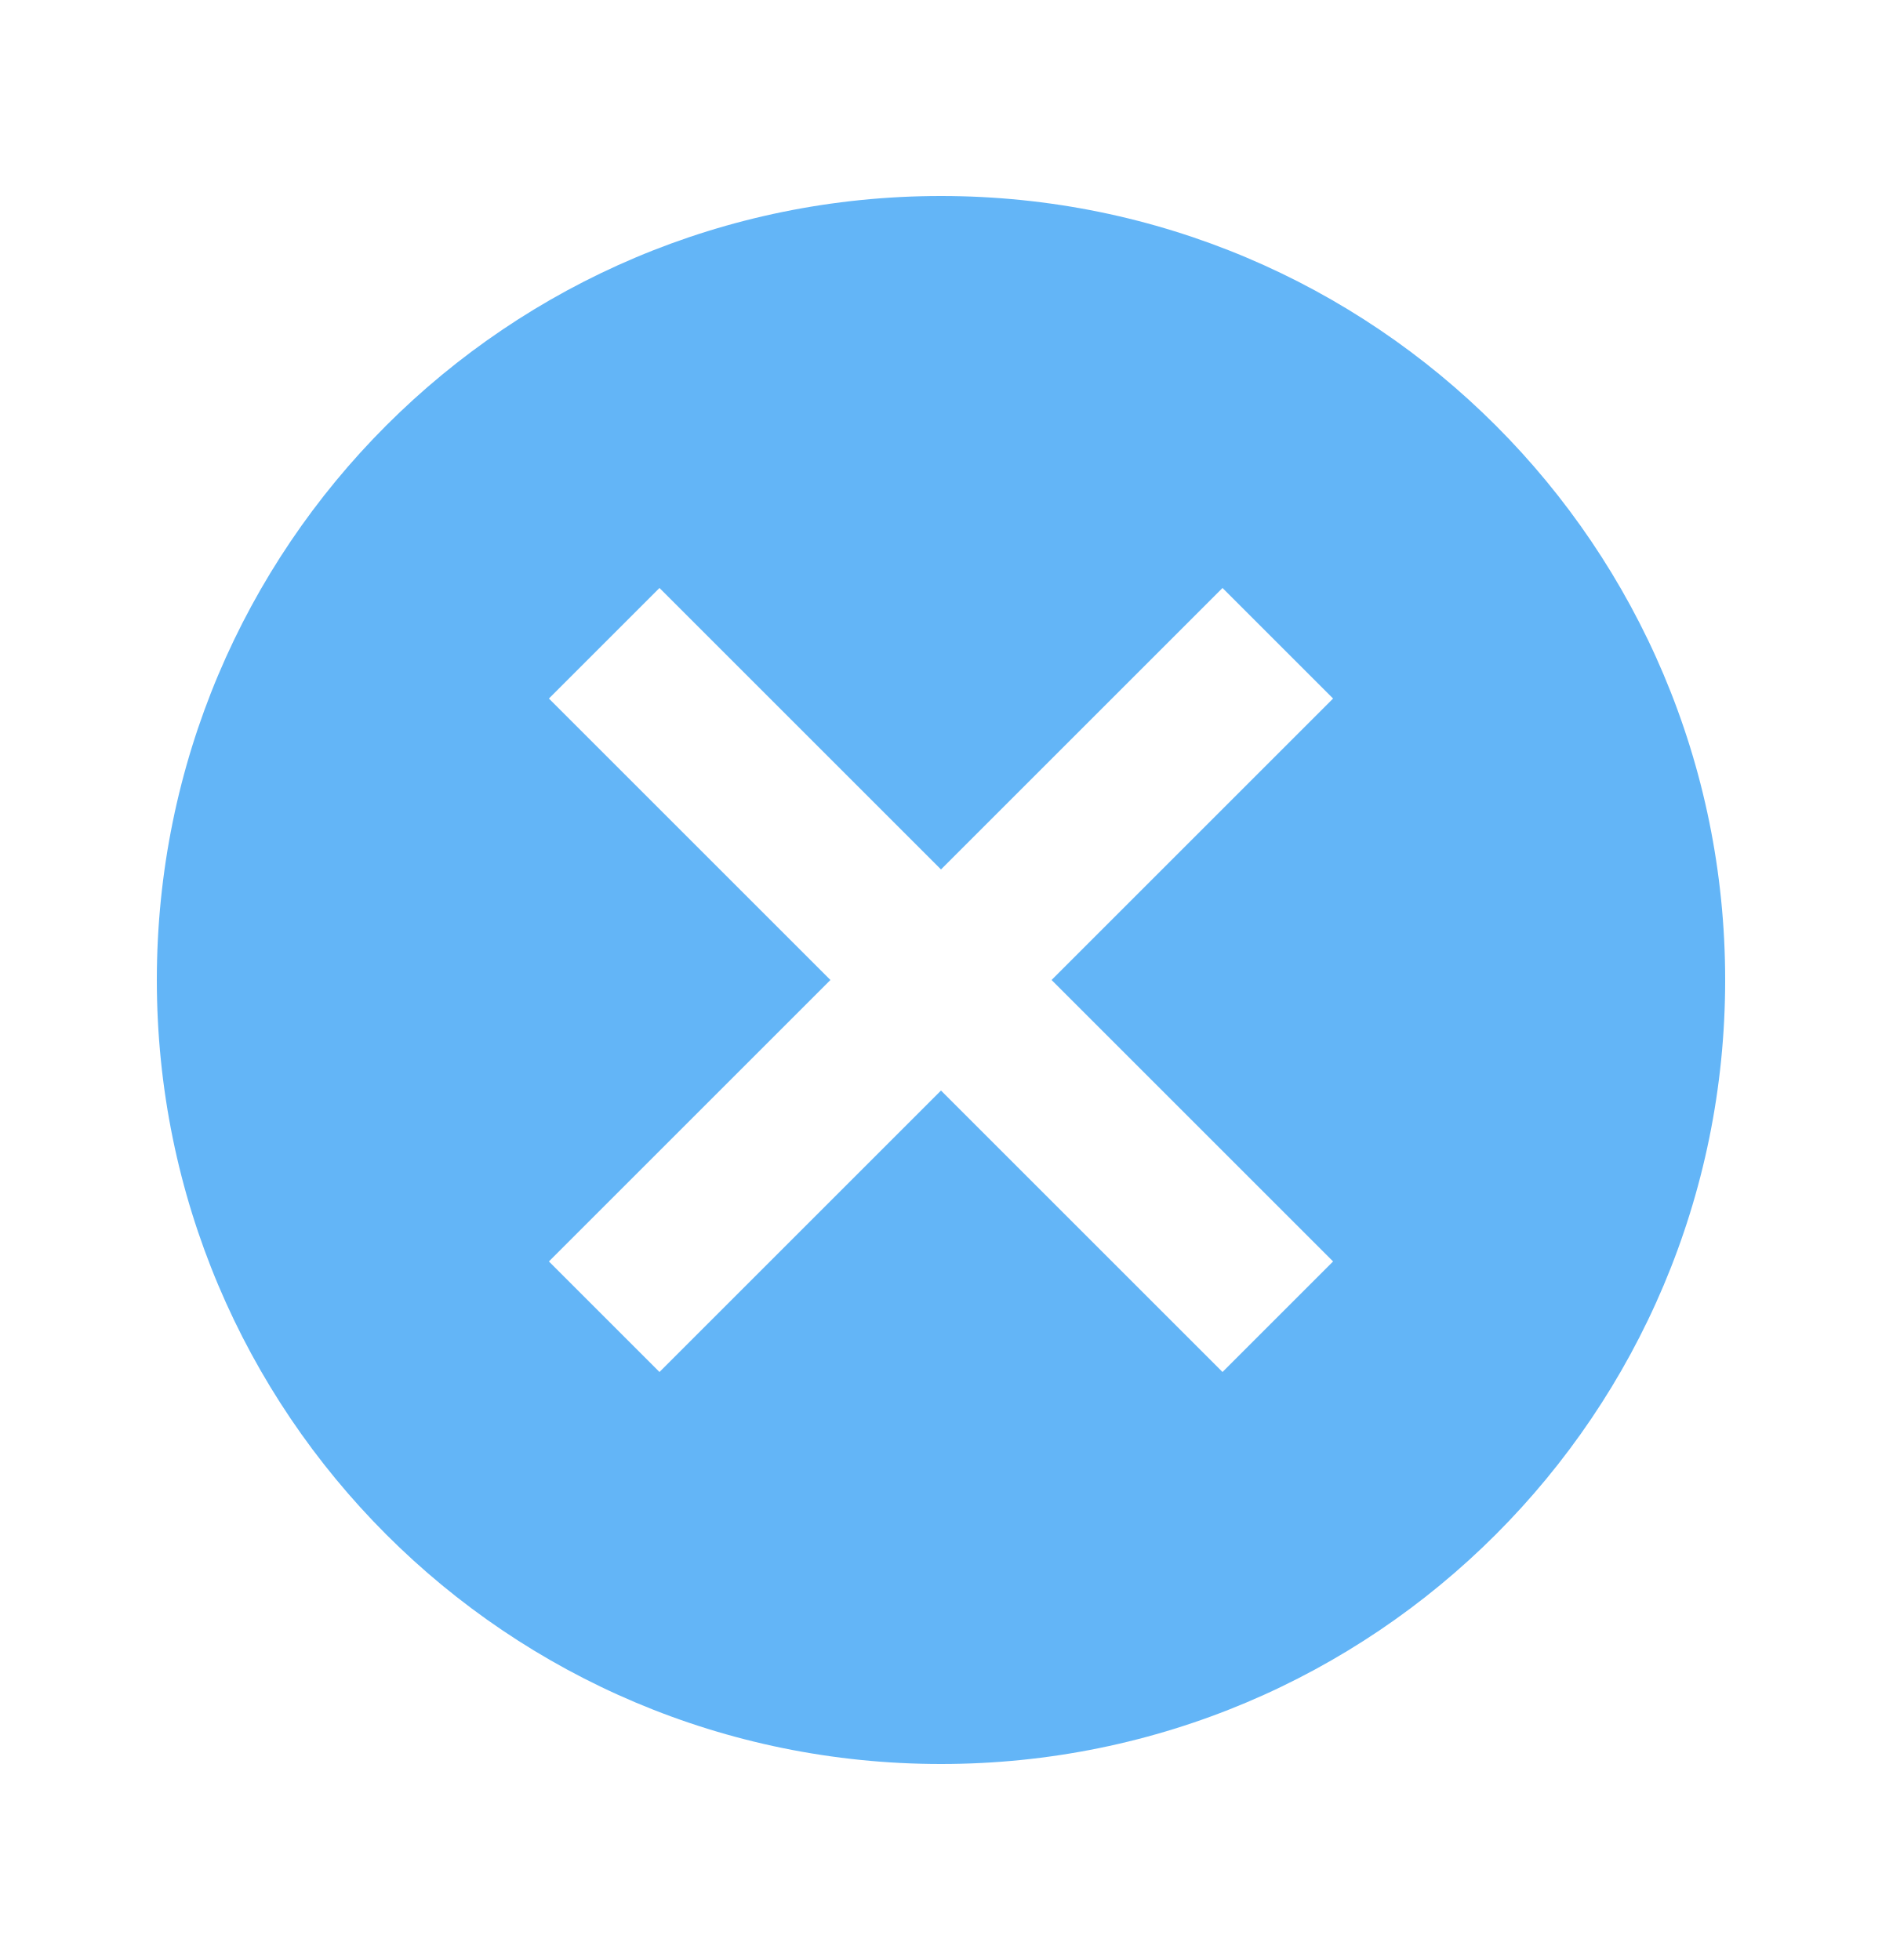
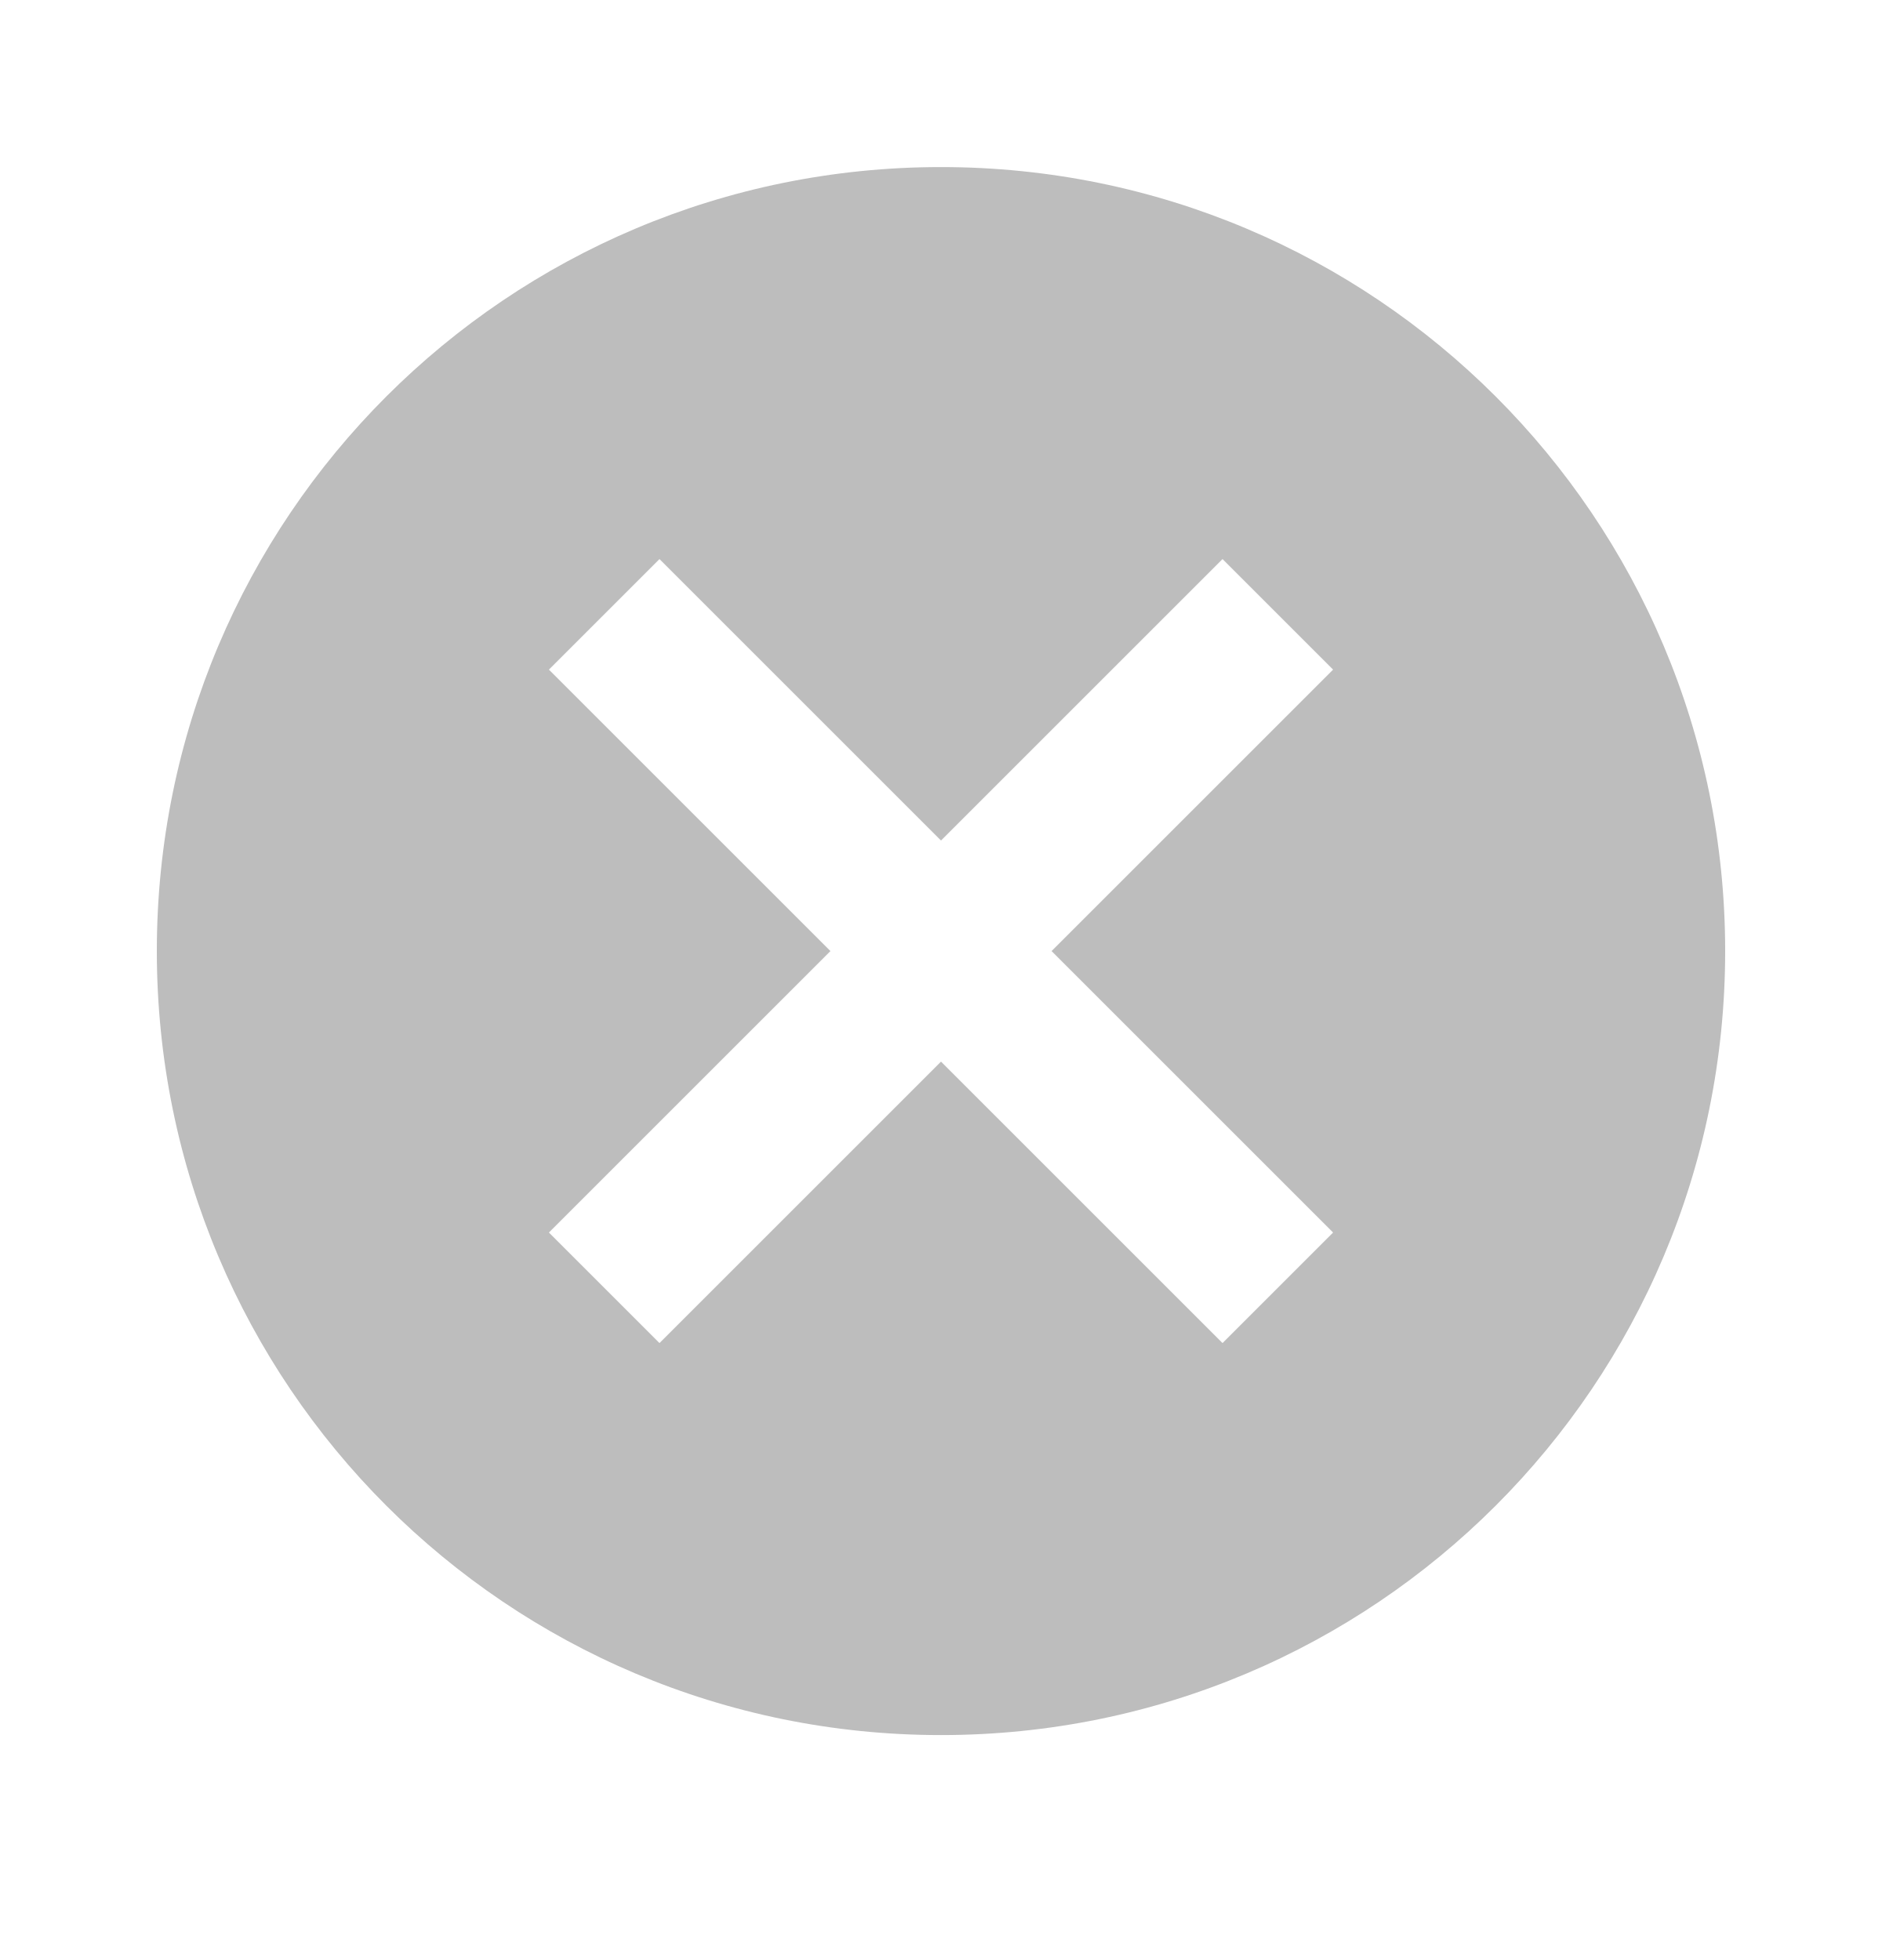
<svg xmlns="http://www.w3.org/2000/svg" width="24" height="25" viewBox="0 0 24 25" fill="none">
-   <g opacity="0.7">
-     <path d="M12 2.5C6.47 2.5 2 6.97 2 12.5C2 18.03 6.47 22.5 12 22.5C17.53 22.5 22 18.03 22 12.5C22 6.97 17.53 2.5 12 2.5ZM17 16.09L15.59 17.5L12 13.91L8.41 17.5L7 16.09L10.59 12.5L7 8.91L8.41 7.5L12 11.09L15.59 7.5L17 8.91L13.41 12.5L17 16.09Z" fill="#2196F3" />
+   <g opacity="0.26">
+     <path d="M12 2.131C6.47 2.131 2 6.601 2 12.131C2 17.661 6.47 22.131 12 22.131C17.53 22.131 22 17.661 22 12.131C22 6.601 17.53 2.131 12 2.131ZM17 15.721L15.59 17.131L12 13.541L8.41 17.131L7 15.721L10.59 12.131L7 8.541L8.41 7.131L12 10.721L15.59 7.131L17 8.541L13.41 12.131L17 15.721Z" fill="black" />
  </g>
</svg>
